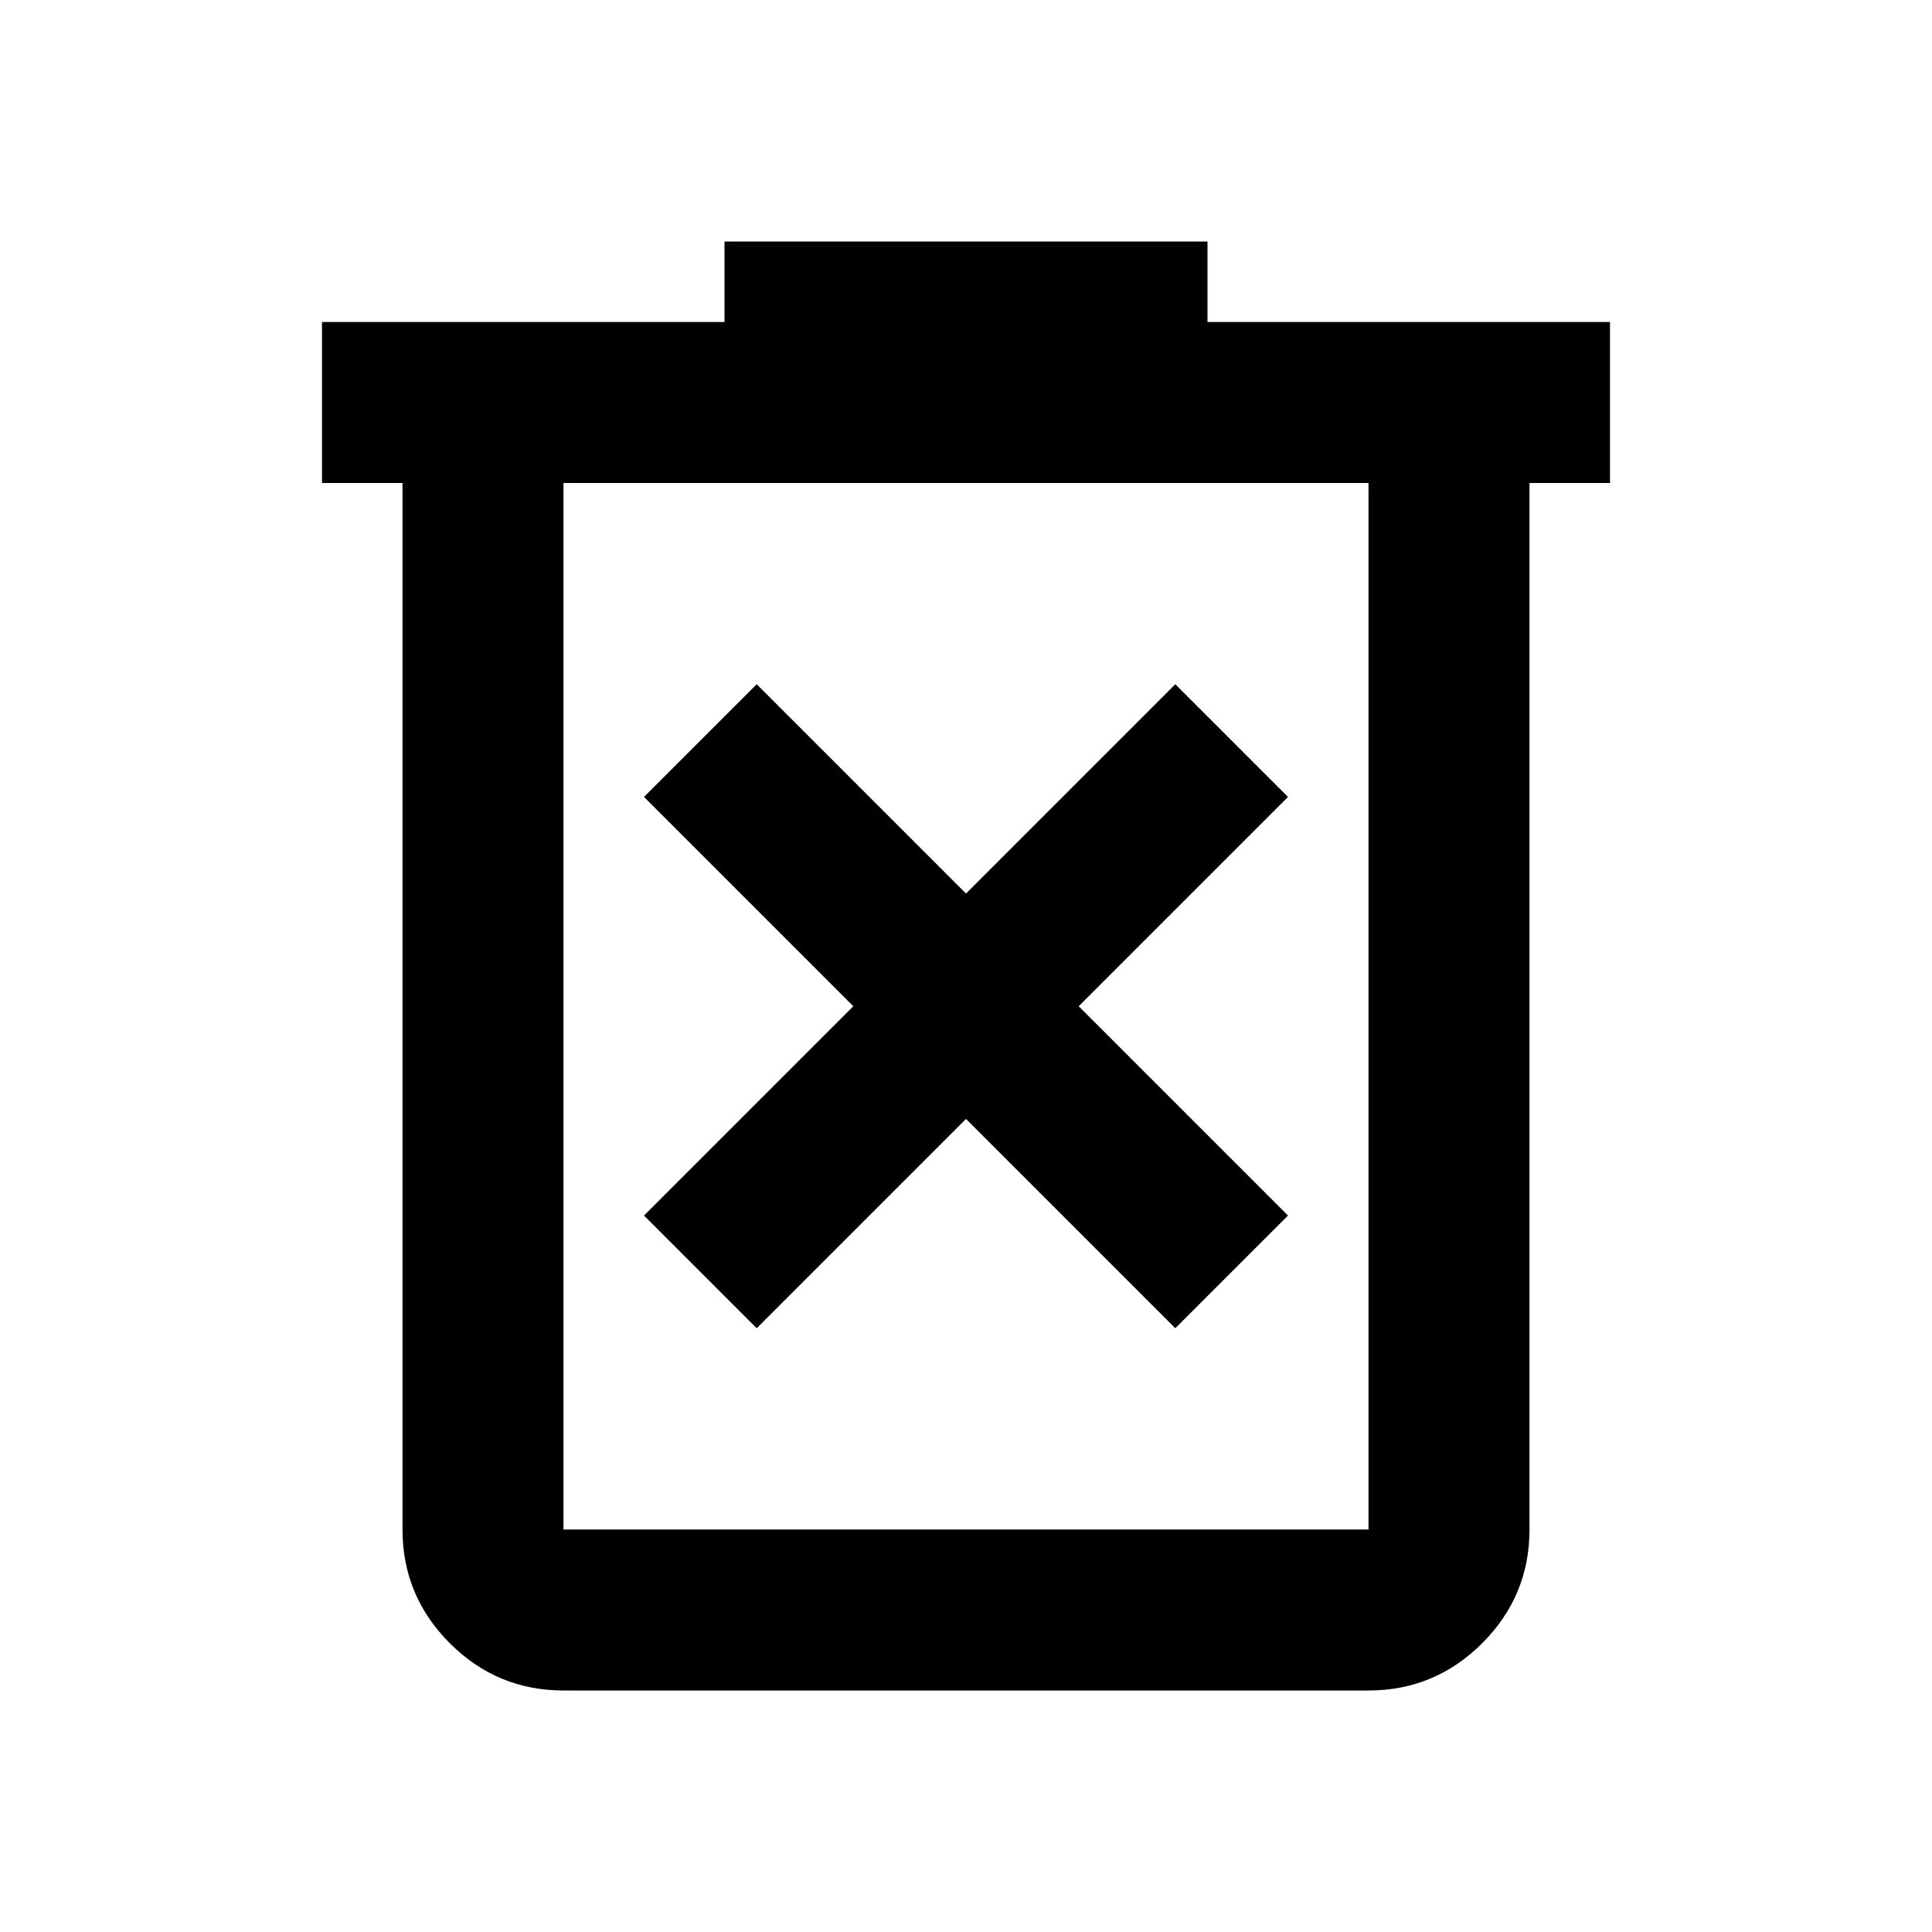
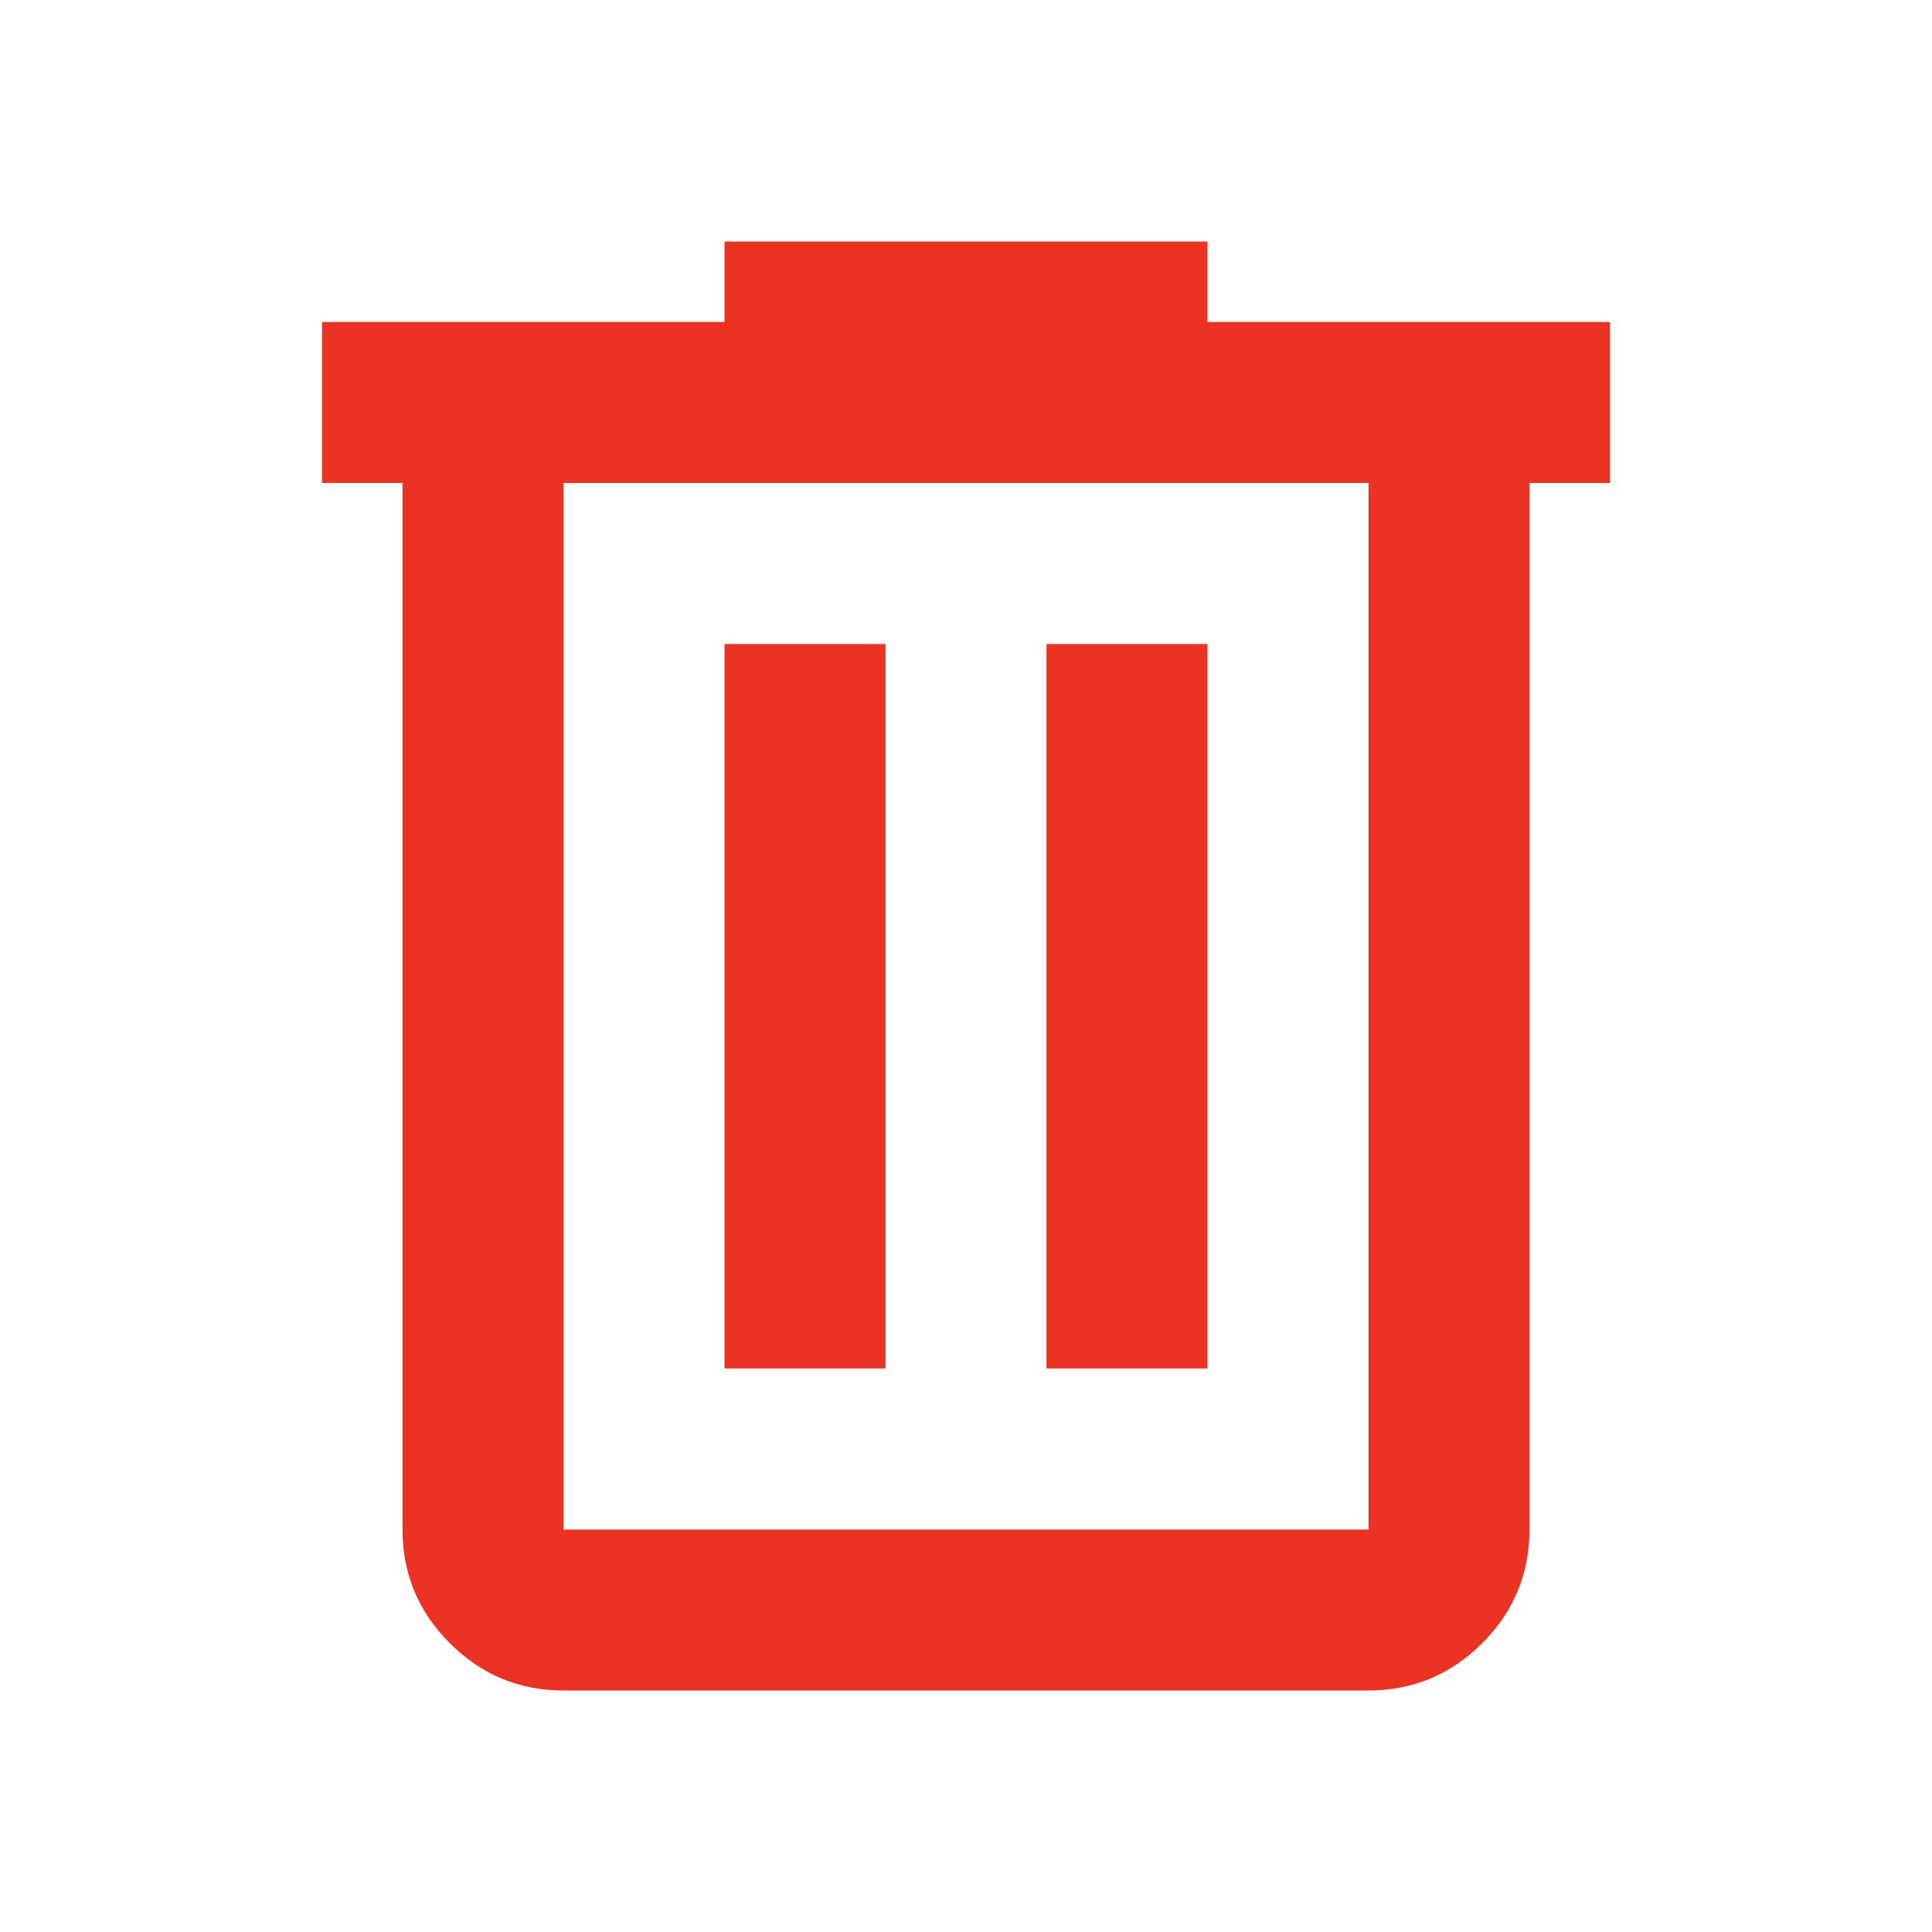
- <svg xmlns="http://www.w3.org/2000/svg" height="24px" viewBox="0 -960 960 960" width="24px" fill="#000000">
-   <path d="m376-300 104-104 104 104 56-56-104-104 104-104-56-56-104 104-104-104-56 56 104 104-104 104 56 56Zm-96 180q-33 0-56.5-23.5T200-200v-520h-40v-80h200v-40h240v40h200v80h-40v520q0 33-23.5 56.5T680-120H280Zm400-600H280v520h400v-520Zm-400 0v520-520Z" />
+ <svg xmlns="http://www.w3.org/2000/svg" height="24px" viewBox="0 -960 960 960" width="24px" fill="#EA3323">
+   <path d="M280-120q-33 0-56.5-23.5T200-200v-520h-40v-80h200v-40h240v40h200v80h-40v520q0 33-23.5 56.5T680-120H280Zm400-600H280v520h400v-520ZM360-280h80v-360h-80v360Zm160 0h80v-360h-80v360ZM280-720v520-520Z" />
</svg>
